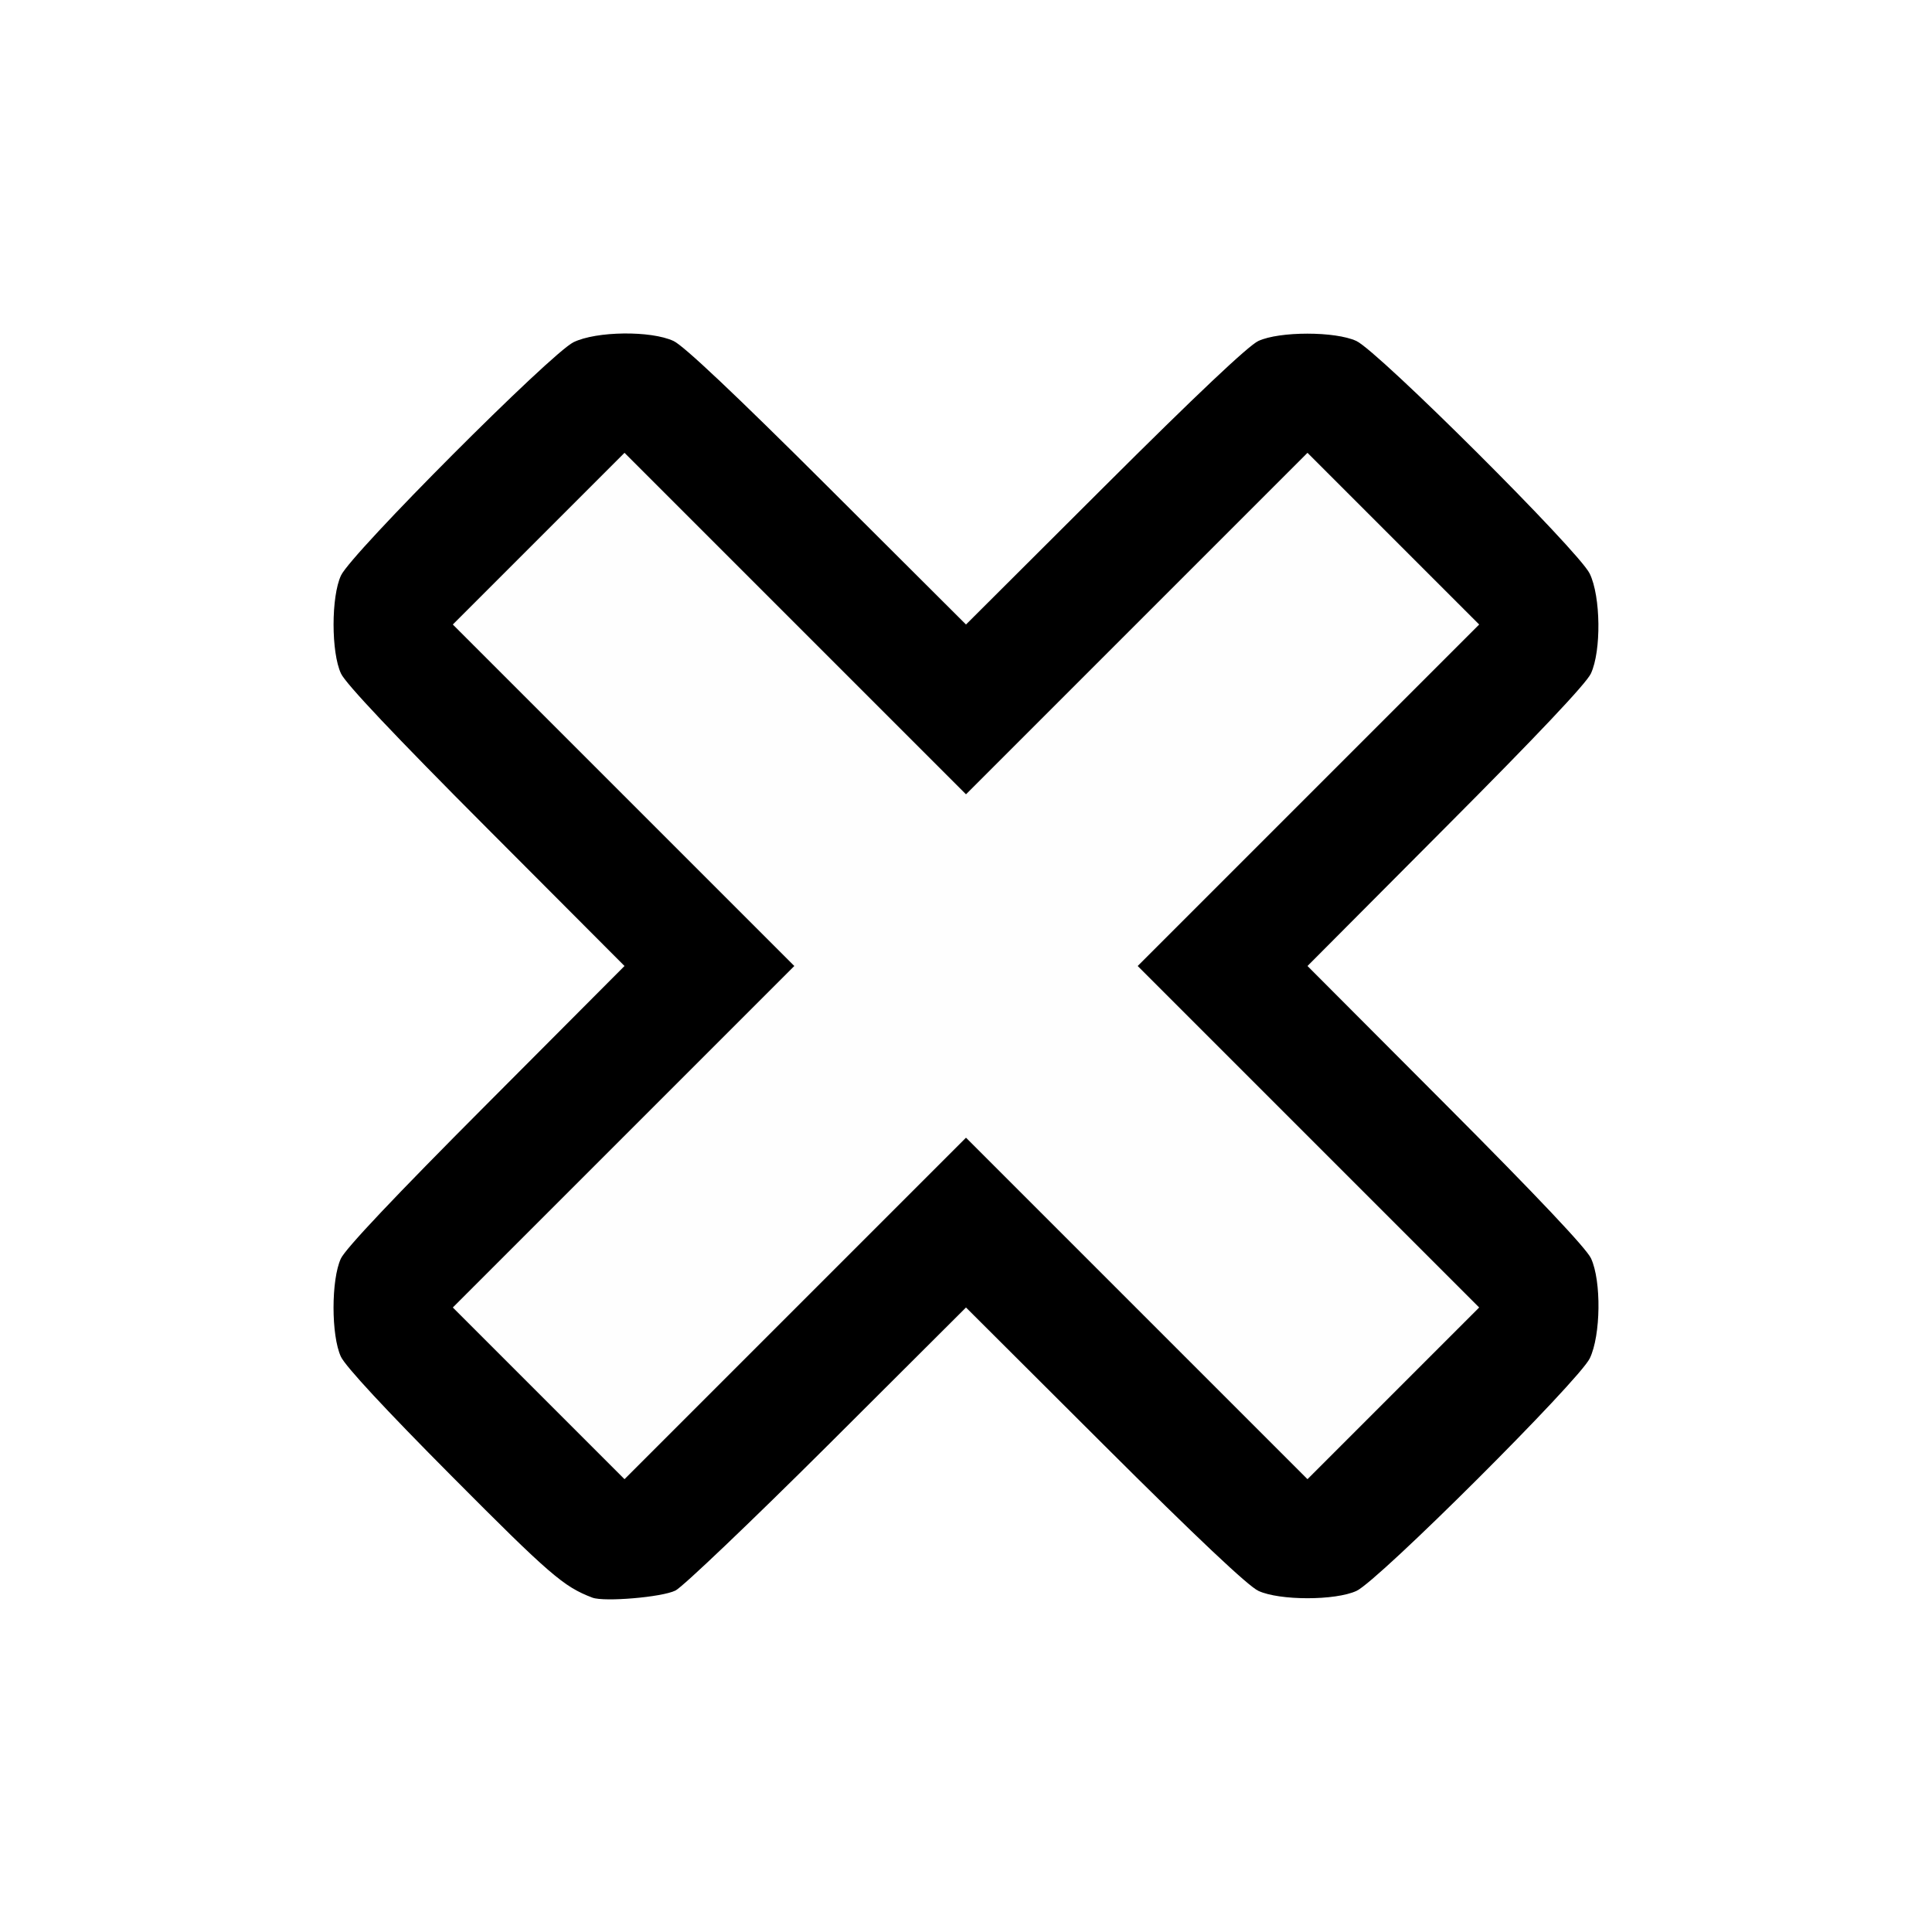
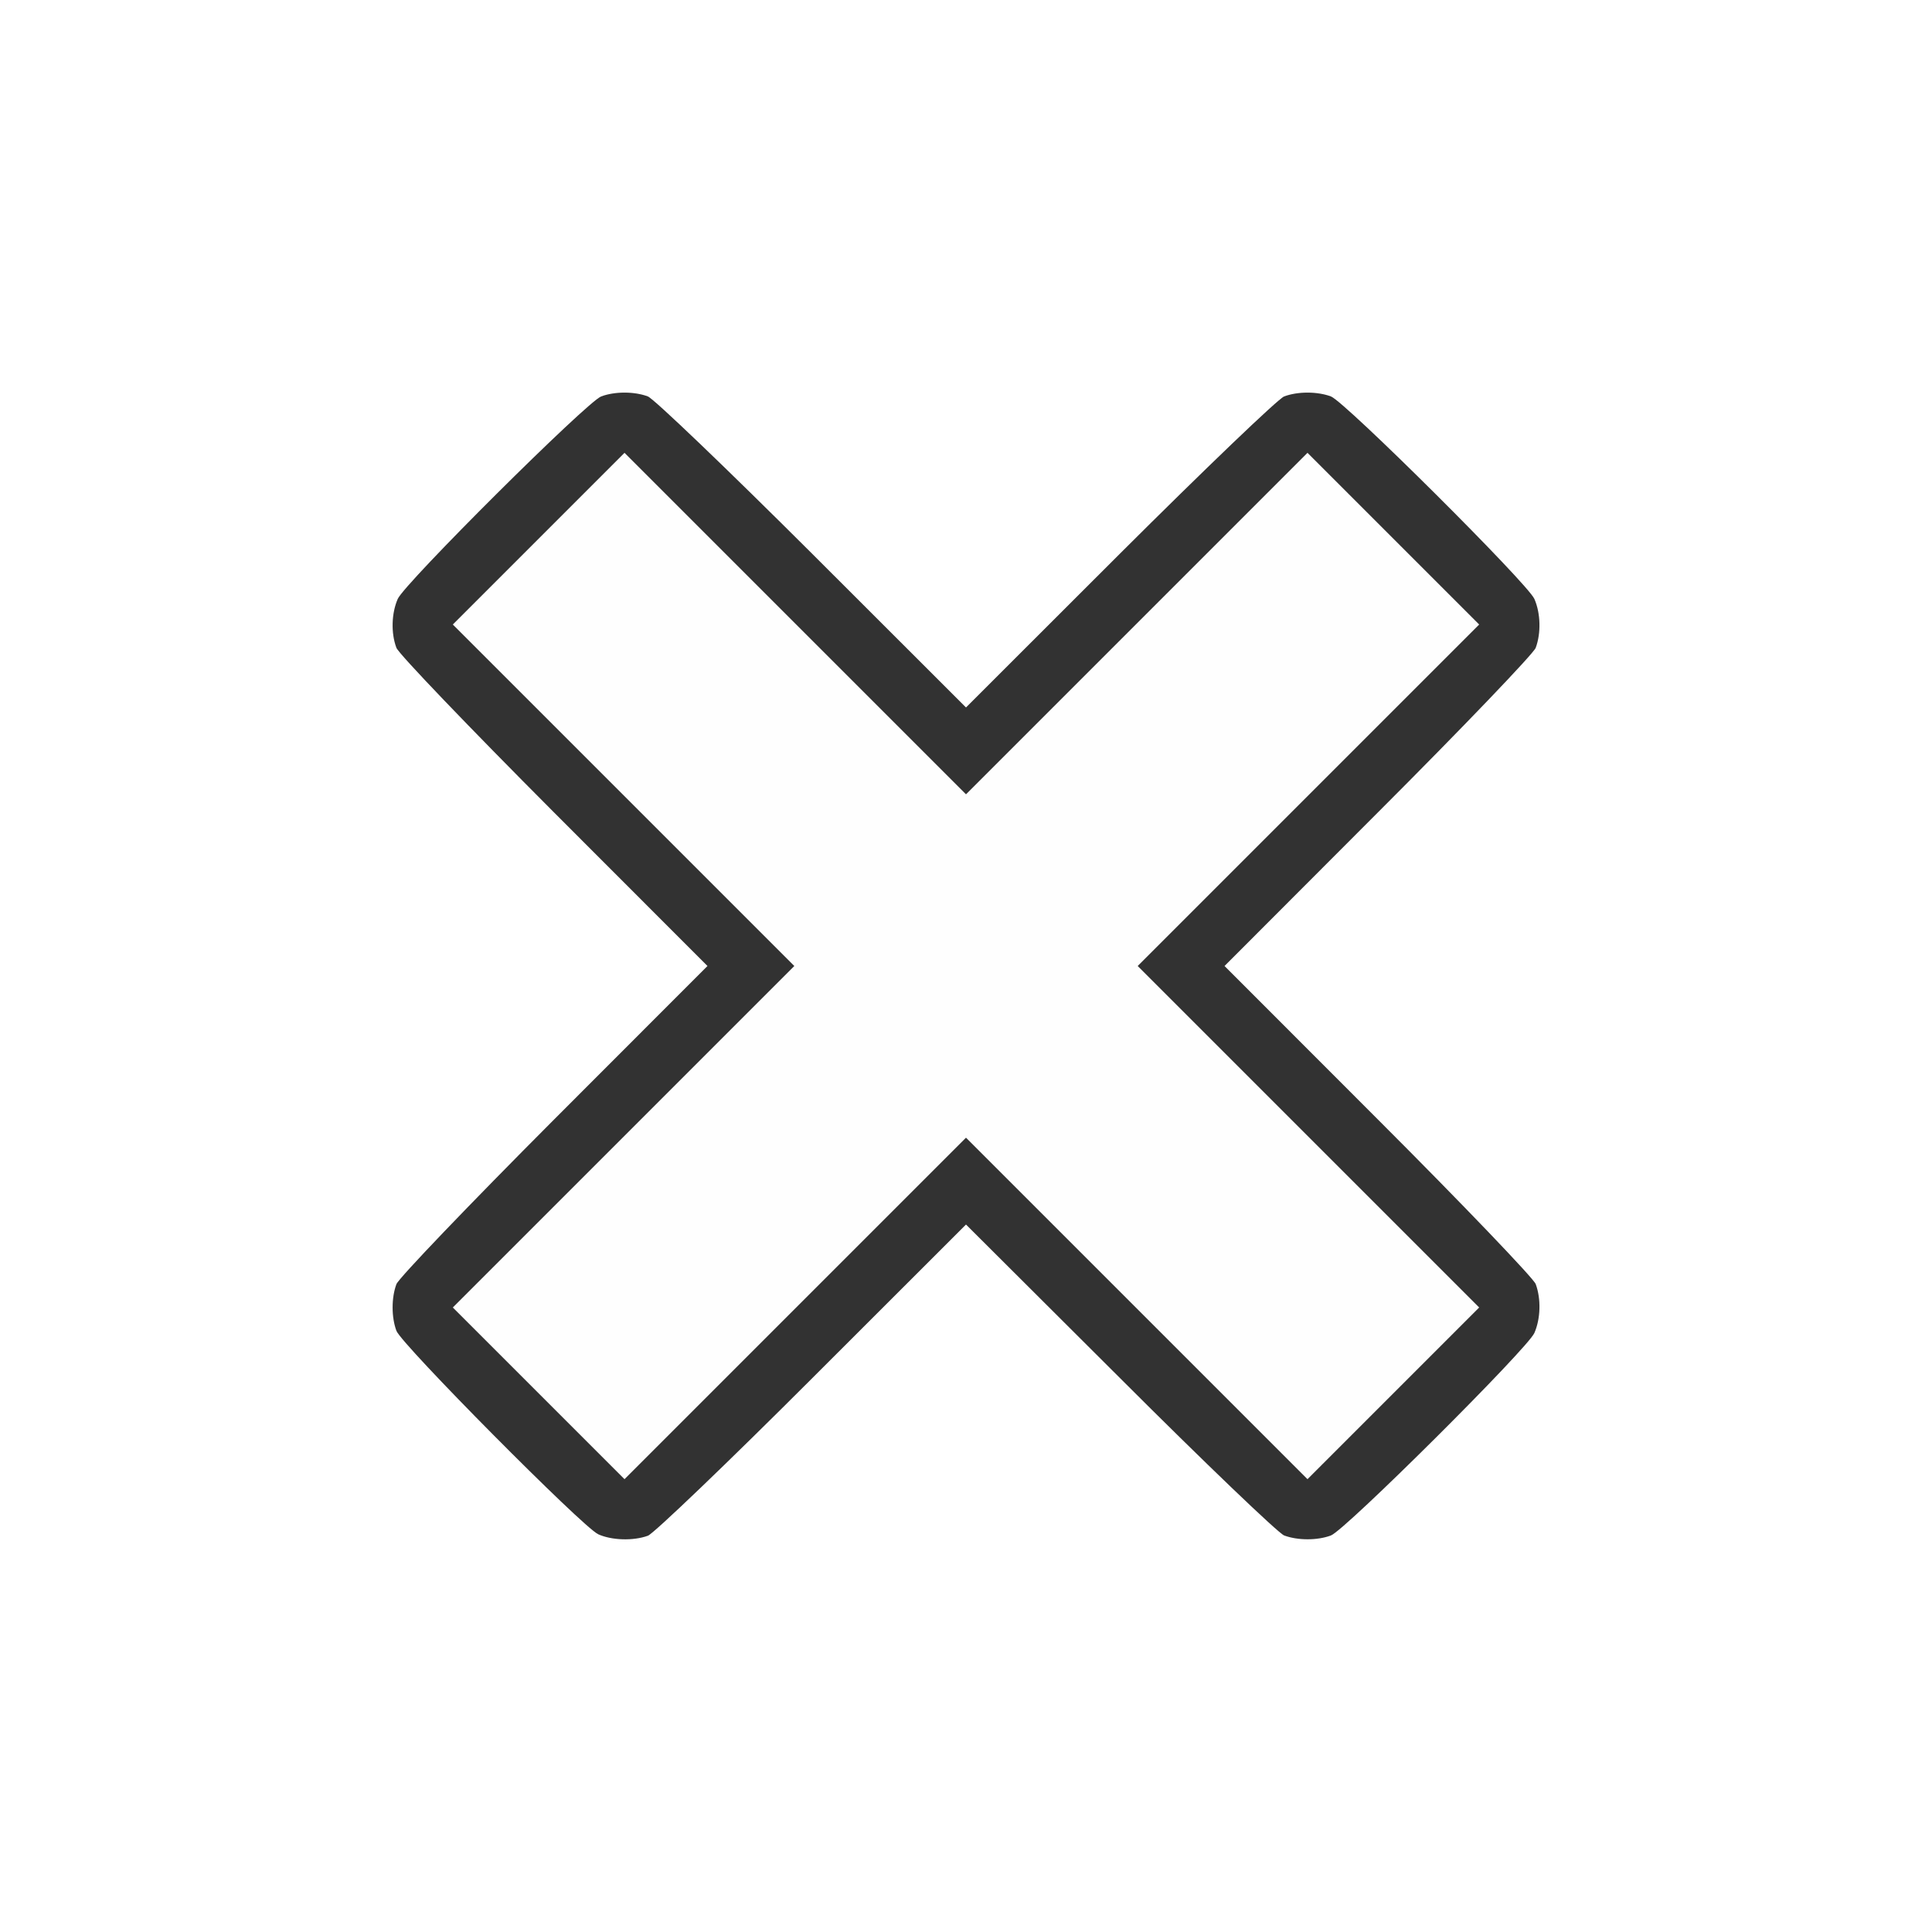
<svg xmlns="http://www.w3.org/2000/svg" version="1.1" id="svg2" width="16" height="16" viewBox="0 0 16 16">
  <defs id="defs6" />
  <g id="PANEL_CLOSE">
-     <path style="fill:#ffffff;stroke-width:0.031" d="M 0,8 V 0 h 8 8 v 8 8 H 8 0 Z m 5.594,5.172 c 0.06,-0.03 0.626,-0.57 1.258,-1.199 L 8,10.828 9.148,11.973 c 0.757,0.755 1.191,1.165 1.273,1.203 0.175,0.081 0.637,0.081 0.812,-1.8e-5 0.181,-0.084 1.842,-1.74 1.932,-1.926 0.092,-0.189 0.097,-0.641 0.01,-0.828 -0.038,-0.082 -0.448,-0.516 -1.203,-1.273 L 10.828,8 11.973,6.852 C 12.729,6.094 13.138,5.661 13.176,5.578 13.263,5.391 13.258,4.939 13.166,4.75 13.076,4.564 11.415,2.907 11.234,2.824 c -0.175,-0.081 -0.637,-0.081 -0.812,-1.85e-5 -0.082,0.038 -0.516,0.448 -1.273,1.203 L 8,5.172 6.852,4.027 C 6.094,3.271 5.661,2.862 5.578,2.824 5.391,2.737 4.939,2.742 4.75,2.834 4.564,2.924 2.907,4.585 2.824,4.766 c -0.081,0.175 -0.081,0.637 -1.85e-5,0.812 0.038,0.082 0.448,0.516 1.203,1.273 L 5.172,8 4.027,9.148 c -0.755,0.757 -1.165,1.191 -1.203,1.273 -0.081,0.175 -0.081,0.637 1.85e-5,0.812 0.08,0.173 1.742,1.844 1.911,1.921 0.202,0.093 0.207,0.093 0.484,0.082 0.172,-0.007 0.304,-0.03 0.375,-0.066 z" id="path823" />
+     <path style="fill:#ffffff;stroke-width:0.031" d="M 0,8 V 0 h 8 8 v 8 8 H 8 0 Z m 5.365,4.717 c 0.048,-0.018 0.661,-0.605 1.361,-1.305 L 8,10.141 9.273,11.413 c 0.7,0.7 1.313,1.287 1.361,1.305 0.112,0.042 0.274,0.042 0.387,-3.2e-5 0.117,-0.044 1.629,-1.549 1.685,-1.677 0.052,-0.119 0.056,-0.283 0.011,-0.405 -0.018,-0.048 -0.605,-0.661 -1.305,-1.361 L 10.141,8 11.413,6.727 c 0.7,-0.7 1.287,-1.313 1.305,-1.361 0.045,-0.122 0.041,-0.286 -0.011,-0.405 -0.056,-0.129 -1.568,-1.634 -1.685,-1.677 -0.112,-0.042 -0.274,-0.042 -0.387,-3.12e-5 -0.048,0.018 -0.661,0.605 -1.361,1.305 L 8,5.859 6.727,4.587 C 6.026,3.888 5.414,3.301 5.365,3.283 5.253,3.241 5.091,3.241 4.979,3.283 4.862,3.326 3.35,4.831 3.294,4.96 3.242,5.079 3.237,5.243 3.283,5.365 c 0.018,0.048 0.605,0.661 1.305,1.361 l 1.272,1.273 -1.272,1.273 C 3.888,9.974 3.301,10.586 3.283,10.635 c -0.042,0.112 -0.042,0.274 3.13e-5,0.387 0.042,0.112 1.545,1.627 1.67,1.684 0.113,0.051 0.292,0.057 0.412,0.012 z" id="path823" />
    <path style="fill:#fefefe;stroke-width:0.031" d="M 4.461,11.539 3.75,10.828 5.164,9.414 6.578,8 5.164,6.586 3.75,5.172 4.461,4.461 5.172,3.75 6.586,5.164 8,6.578 9.414,5.164 10.828,3.75 l 0.711,0.711 0.711,0.711 -1.414,1.414 L 9.422,8 l 1.414,1.414 1.414,1.414 -0.711,0.711 -0.711,0.711 L 9.414,10.836 8,9.422 6.586,10.836 5.172,12.25 Z" id="path821" />
-     <path style="fill:#000000;stroke-width:0.031" d="m 4.906,13.231 c -0.238,-0.09 -0.358,-0.194 -1.161,-1.002 -0.553,-0.556 -0.885,-0.914 -0.922,-0.994 -0.081,-0.175 -0.081,-0.637 -1.85e-5,-0.812 0.038,-0.082 0.448,-0.516 1.203,-1.273 L 5.172,8 4.027,6.852 C 3.271,6.094 2.862,5.661 2.824,5.578 2.742,5.403 2.742,4.941 2.824,4.766 2.907,4.585 4.564,2.924 4.75,2.834 4.939,2.742 5.391,2.737 5.578,2.824 5.661,2.862 6.094,3.271 6.852,4.027 L 8,5.172 9.148,4.027 c 0.757,-0.755 1.191,-1.165 1.273,-1.203 0.175,-0.081 0.637,-0.081 0.812,1.85e-5 0.181,0.084 1.842,1.74 1.932,1.926 0.092,0.189 0.097,0.641 0.01,0.828 -0.038,0.082 -0.448,0.516 -1.203,1.273 L 10.828,8 11.973,9.148 c 0.755,0.757 1.165,1.191 1.203,1.273 0.087,0.188 0.081,0.639 -0.01,0.828 -0.09,0.186 -1.751,1.843 -1.932,1.926 -0.175,0.081 -0.637,0.081 -0.812,1.8e-5 C 10.339,13.138 9.906,12.729 9.148,11.973 L 8,10.828 6.852,11.973 c -0.632,0.629 -1.198,1.169 -1.258,1.199 -0.11,0.055 -0.589,0.096 -0.688,0.059 z m 4.508,-2.395 1.414,1.414 0.711,-0.711 0.711,-0.711 L 10.836,9.414 9.422,8 10.836,6.586 12.25,5.172 11.539,4.461 10.828,3.75 9.414,5.164 8,6.578 6.586,5.164 5.172,3.75 4.461,4.461 3.75,5.172 5.164,6.586 6.578,8 5.164,9.414 3.75,10.828 l 0.711,0.711 0.711,0.711 1.414,-1.414 L 8,9.422 Z" id="path819" />
+     <path style="fill:#323232;stroke-width:0.031" d="M 4.953,12.705 C 4.827,12.648 3.324,11.133 3.283,11.021 3.241,10.909 3.241,10.747 3.283,10.635 3.301,10.586 3.888,9.974 4.587,9.273 L 5.859,8 4.587,6.727 C 3.888,6.026 3.301,5.414 3.283,5.365 3.237,5.243 3.242,5.079 3.294,4.96 3.35,4.831 4.862,3.326 4.979,3.283 5.091,3.241 5.253,3.241 5.365,3.283 5.414,3.301 6.026,3.888 6.727,4.587 L 8,5.859 9.273,4.587 C 9.974,3.888 10.586,3.301 10.635,3.283 c 0.112,-0.042 0.274,-0.042 0.387,3.12e-5 0.117,0.044 1.629,1.549 1.685,1.677 0.052,0.119 0.056,0.283 0.011,0.405 -0.018,0.048 -0.605,0.661 -1.305,1.361 L 10.141,8 11.413,9.273 c 0.7,0.7 1.287,1.313 1.305,1.361 0.045,0.122 0.041,0.286 -0.011,0.405 -0.056,0.129 -1.568,1.634 -1.685,1.677 -0.112,0.042 -0.274,0.042 -0.387,3.2e-5 -0.048,-0.018 -0.661,-0.605 -1.361,-1.305 L 8,10.141 6.727,11.413 c -0.7,0.7 -1.313,1.287 -1.361,1.305 -0.12,0.044 -0.299,0.039 -0.412,-0.012 z m 4.461,-1.869 1.414,1.414 0.711,-0.711 0.711,-0.711 L 10.836,9.414 9.422,8 10.836,6.586 12.25,5.172 11.539,4.461 10.828,3.75 9.414,5.164 8,6.578 6.586,5.164 5.172,3.75 4.461,4.461 3.75,5.172 5.164,6.586 6.578,8 5.164,9.414 3.75,10.828 l 0.711,0.711 0.711,0.711 1.414,-1.414 L 8,9.422 Z" id="path819" />
  </g>
</svg>
